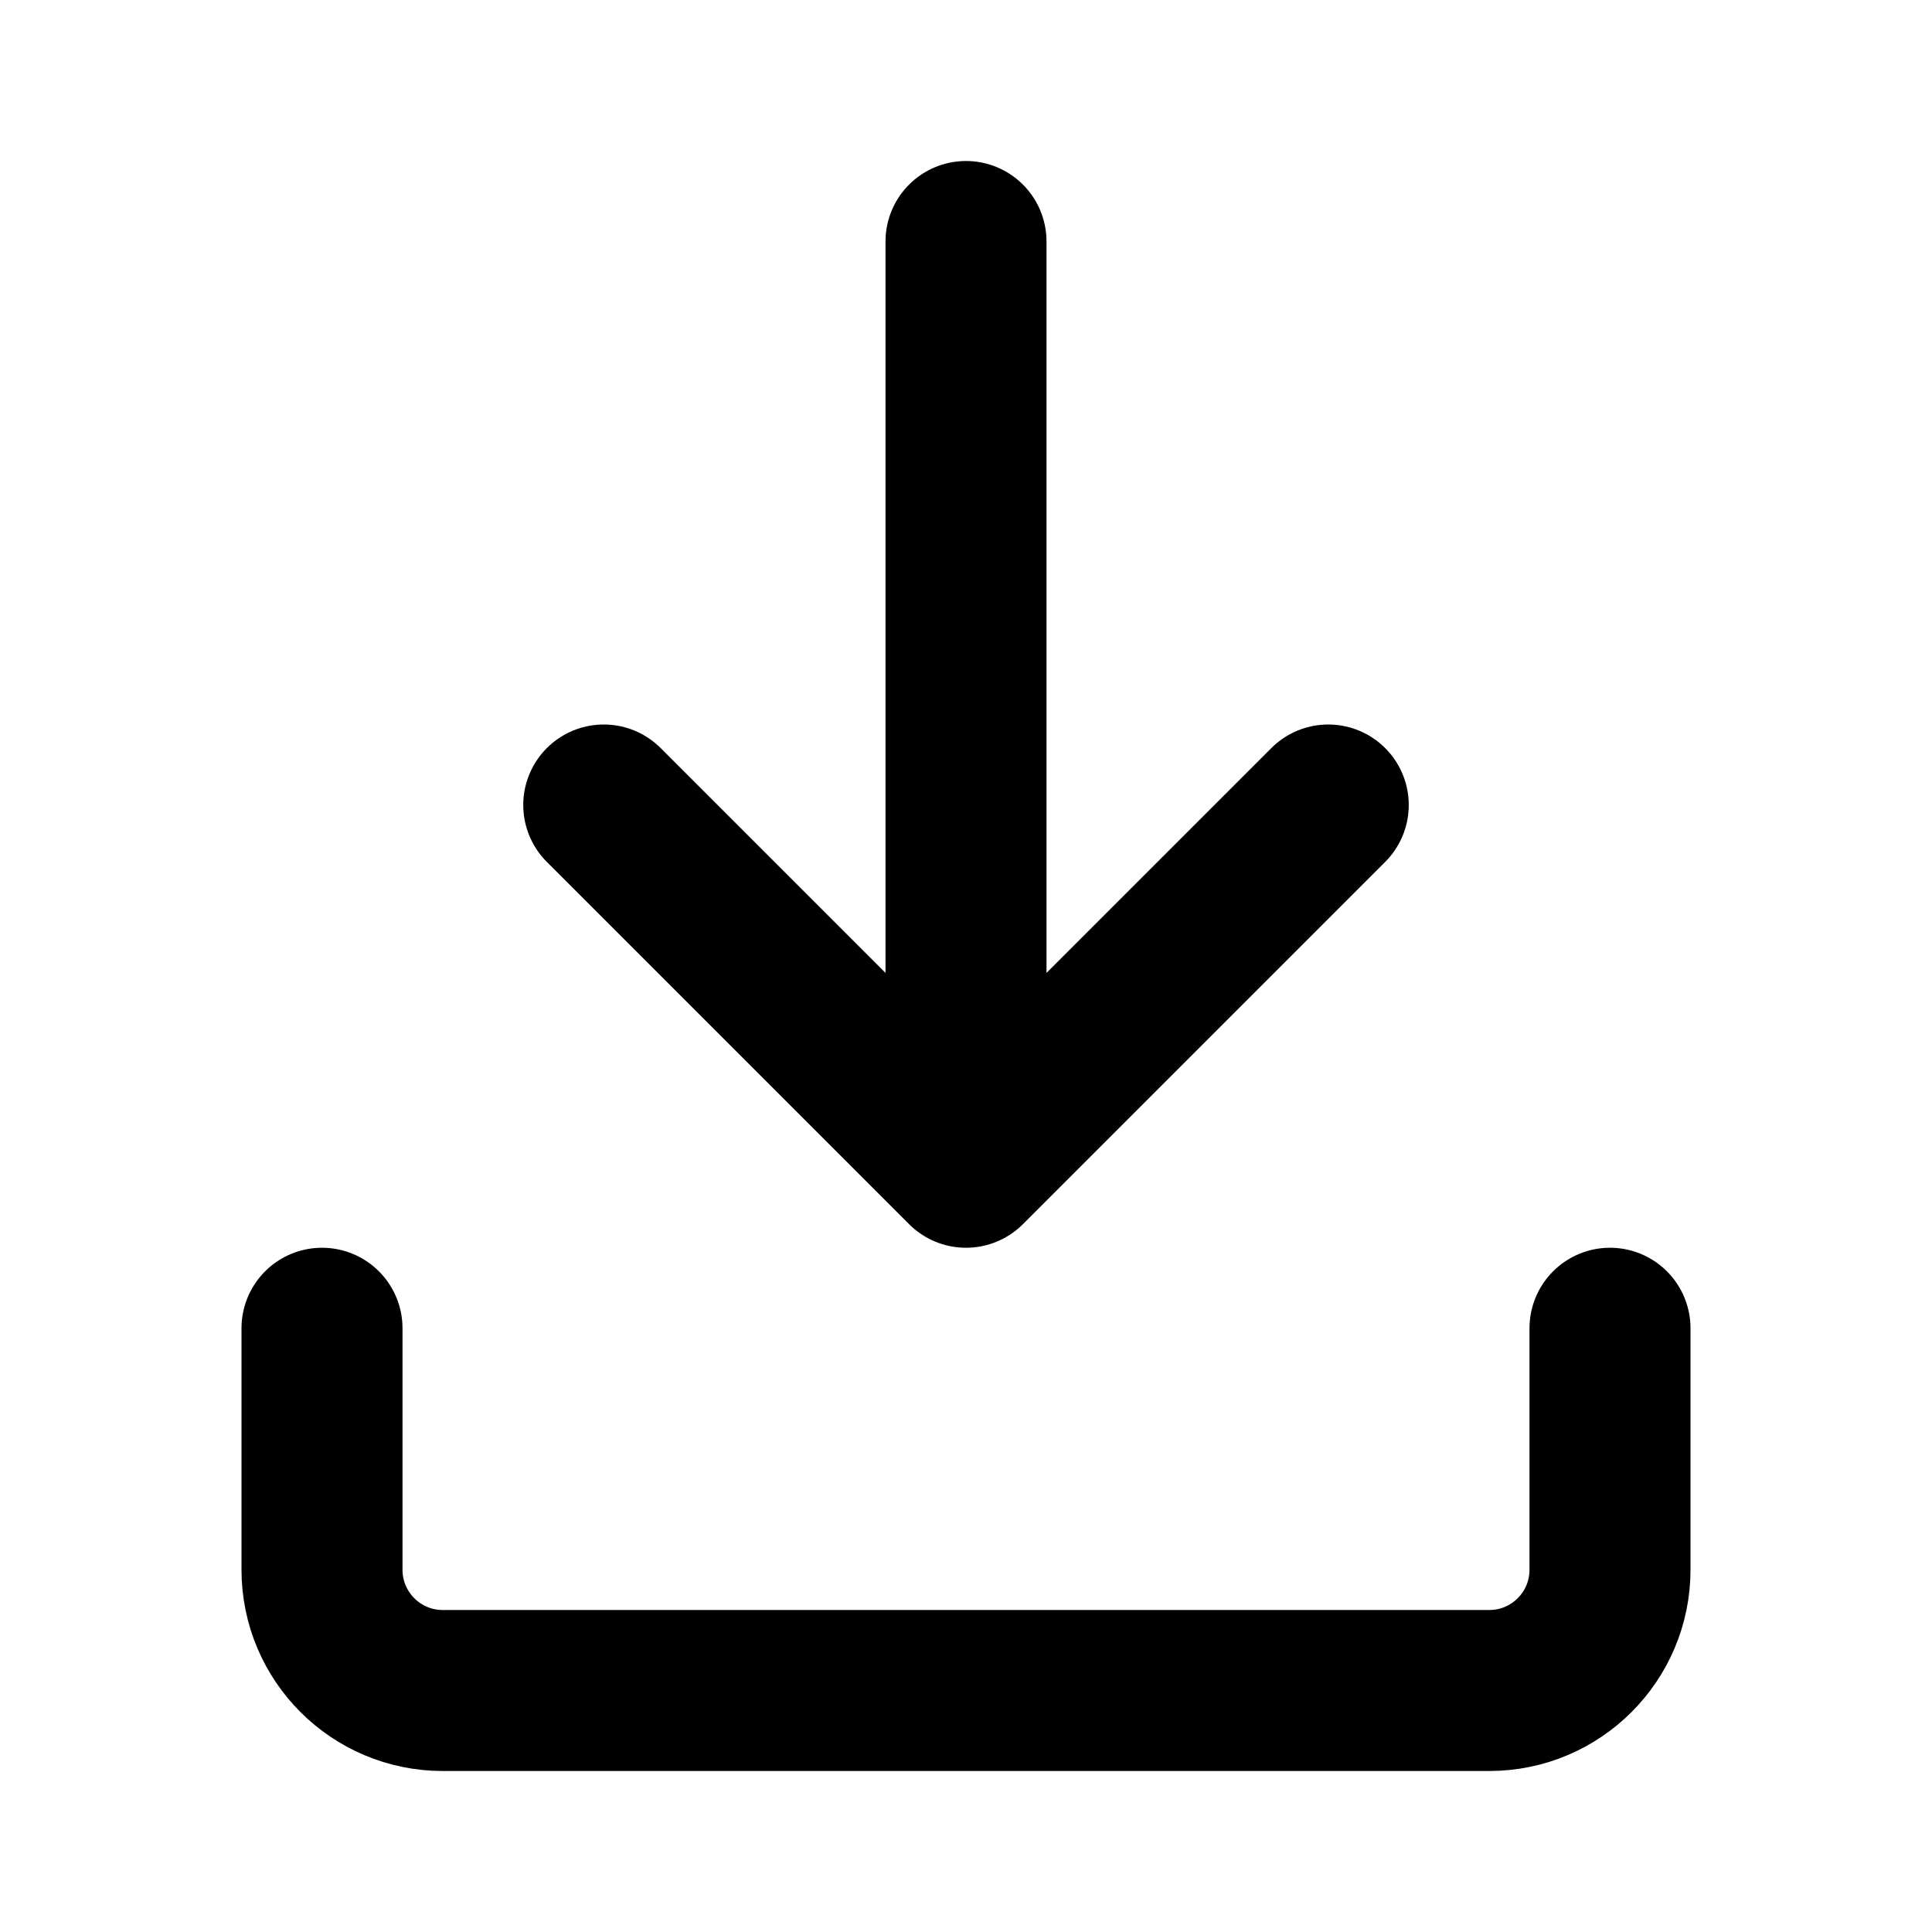
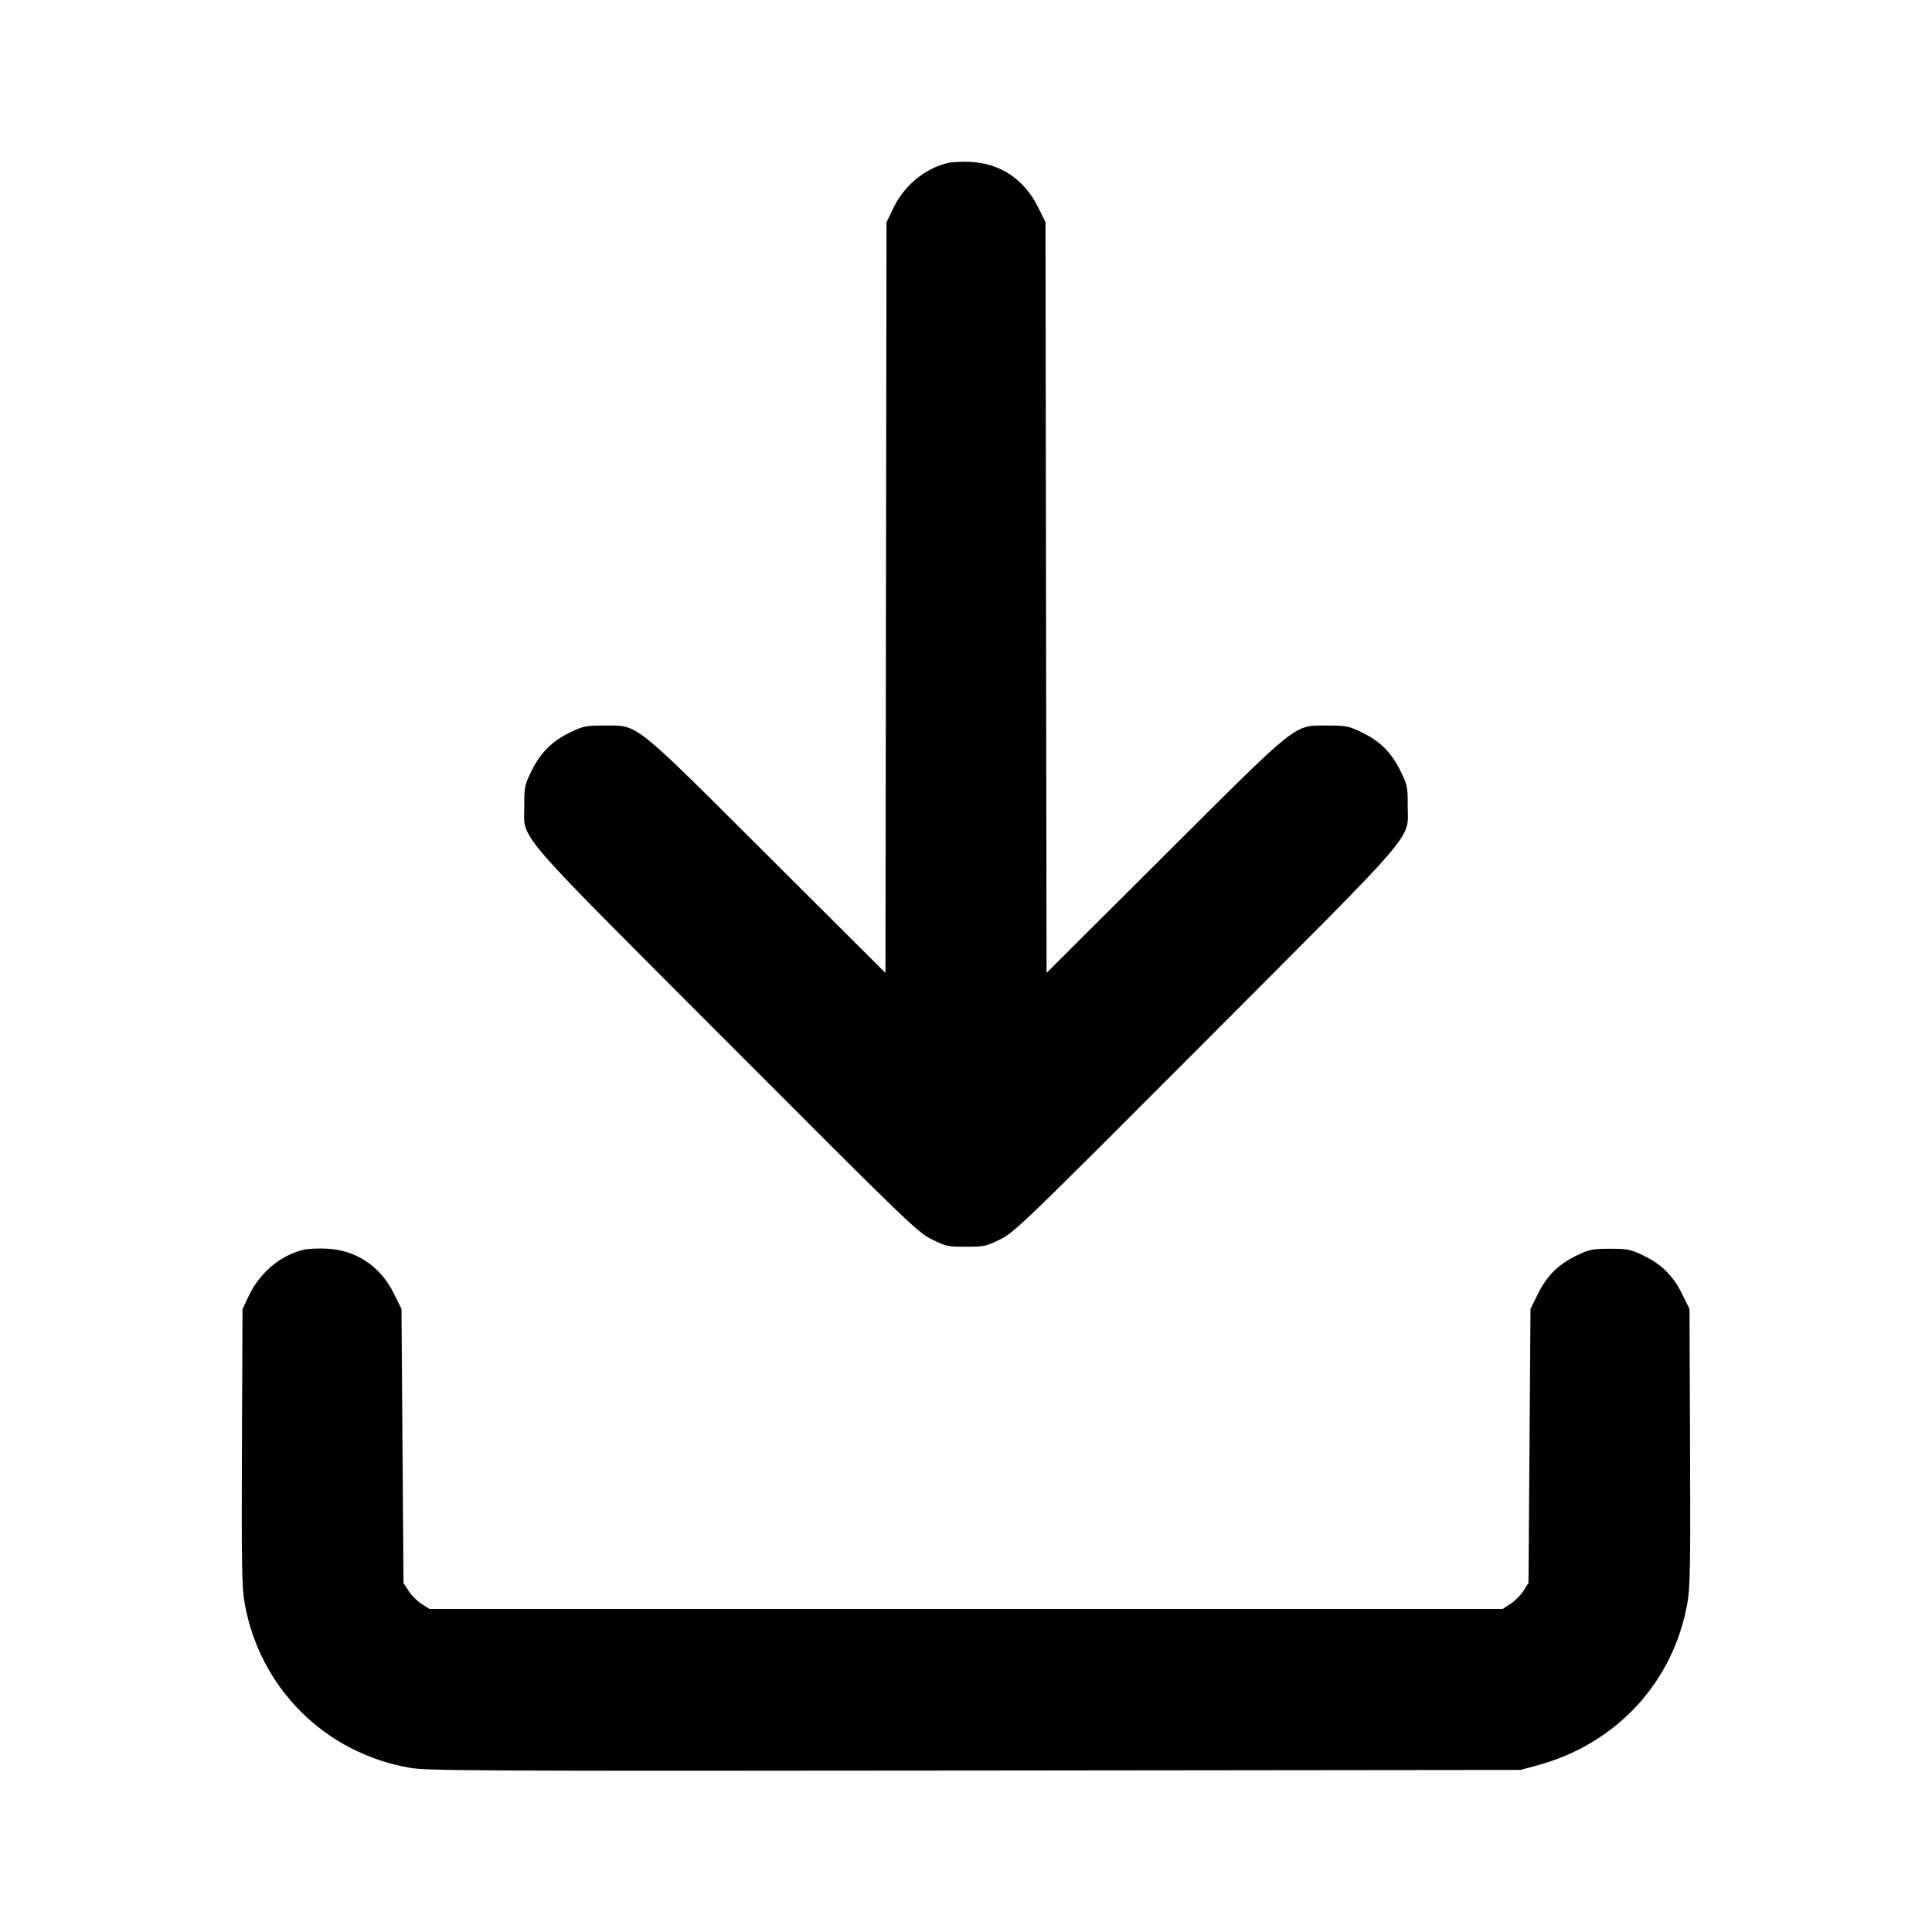
- <svg xmlns="http://www.w3.org/2000/svg" width="24" height="24" viewBox="0 0 24 24" fill="none" stroke="#000000" stroke-width="2" stroke-linecap="round" stroke-linejoin="round">
-   <path d="M12 3v11.5M7.5 10 12 14.5 16.5 10" />
-   <path d="M4 16.5v3A1.5 1.5 0 0 0 5.5 21h13a1.5 1.5 0 0 0 1.5-1.5v-3" />
+ <svg xmlns="http://www.w3.org/2000/svg" width="960" height="960" viewBox="0 0 960 960">
+   <path fill="#000000" fill-rule="evenodd" d="M470.62 81.05C472.75 80.51 477.99 80.24 482.25 80.44C497 81.14 509.01 89.17 515.76 102.84L519.5 110.4L519.76 296.92L520.03 483.44L578.76 424.89C646.47 357.4 642.49 360.56 660 360.52C668.61 360.5 670.12 360.8 676.18 363.67C685.48 368.07 691.27 373.74 695.76 382.84C699.3 389.99 699.5 390.91 699.48 399.95C699.44 418.02 707.28 408.86 599.09 517.3C508.51 608.08 504.18 612.25 497.05 615.8C490.02 619.29 489.07 619.5 480 619.5C470.93 619.5 469.98 619.29 462.95 615.8C455.82 612.25 451.49 608.08 360.91 517.3C252.72 408.86 260.56 418.02 260.52 399.95C260.5 390.91 260.7 389.99 264.24 382.84C268.73 373.74 274.52 368.07 283.82 363.67C289.88 360.8 291.39 360.5 300 360.52C317.51 360.56 313.53 357.4 381.24 424.89L439.97 483.44L440.24 296.97L440.5 110.5L443.67 103.82C449.05 92.45 459.13 83.93 470.62 81.05ZM150.62 621.05C152.75 620.51 157.99 620.24 162.25 620.44C177 621.14 189.01 629.17 195.76 642.84L199.5 650.39L200 718.52L200.5 786.65L203.18 790.7C204.66 792.93 207.58 795.82 209.68 797.13L213.5 799.5L480.07 799.5L746.65 799.5L750.7 796.82C752.93 795.34 755.82 792.42 757.13 790.32L759.5 786.5L760 718.45L760.5 650.39L764.24 642.84C768.73 633.74 774.52 628.07 783.82 623.66C789.86 620.8 791.41 620.5 800 620.5C808.59 620.5 810.14 620.8 816.18 623.66C825.48 628.07 831.27 633.74 835.76 642.84L839.5 650.39L839.78 718.81C840.02 776.65 839.83 788.6 838.53 796.11C831.7 835.74 803.22 866.61 763.66 877.27L755.5 879.47L484.5 879.77C241.64 880.04 212.53 879.9 204.13 878.49C161.57 871.34 128.81 838.69 121.47 796.11C120.17 788.61 119.98 776.66 120.22 718.87L120.5 650.5L123.67 643.82C129.05 632.45 139.13 623.93 150.62 621.05Z" />
</svg>
